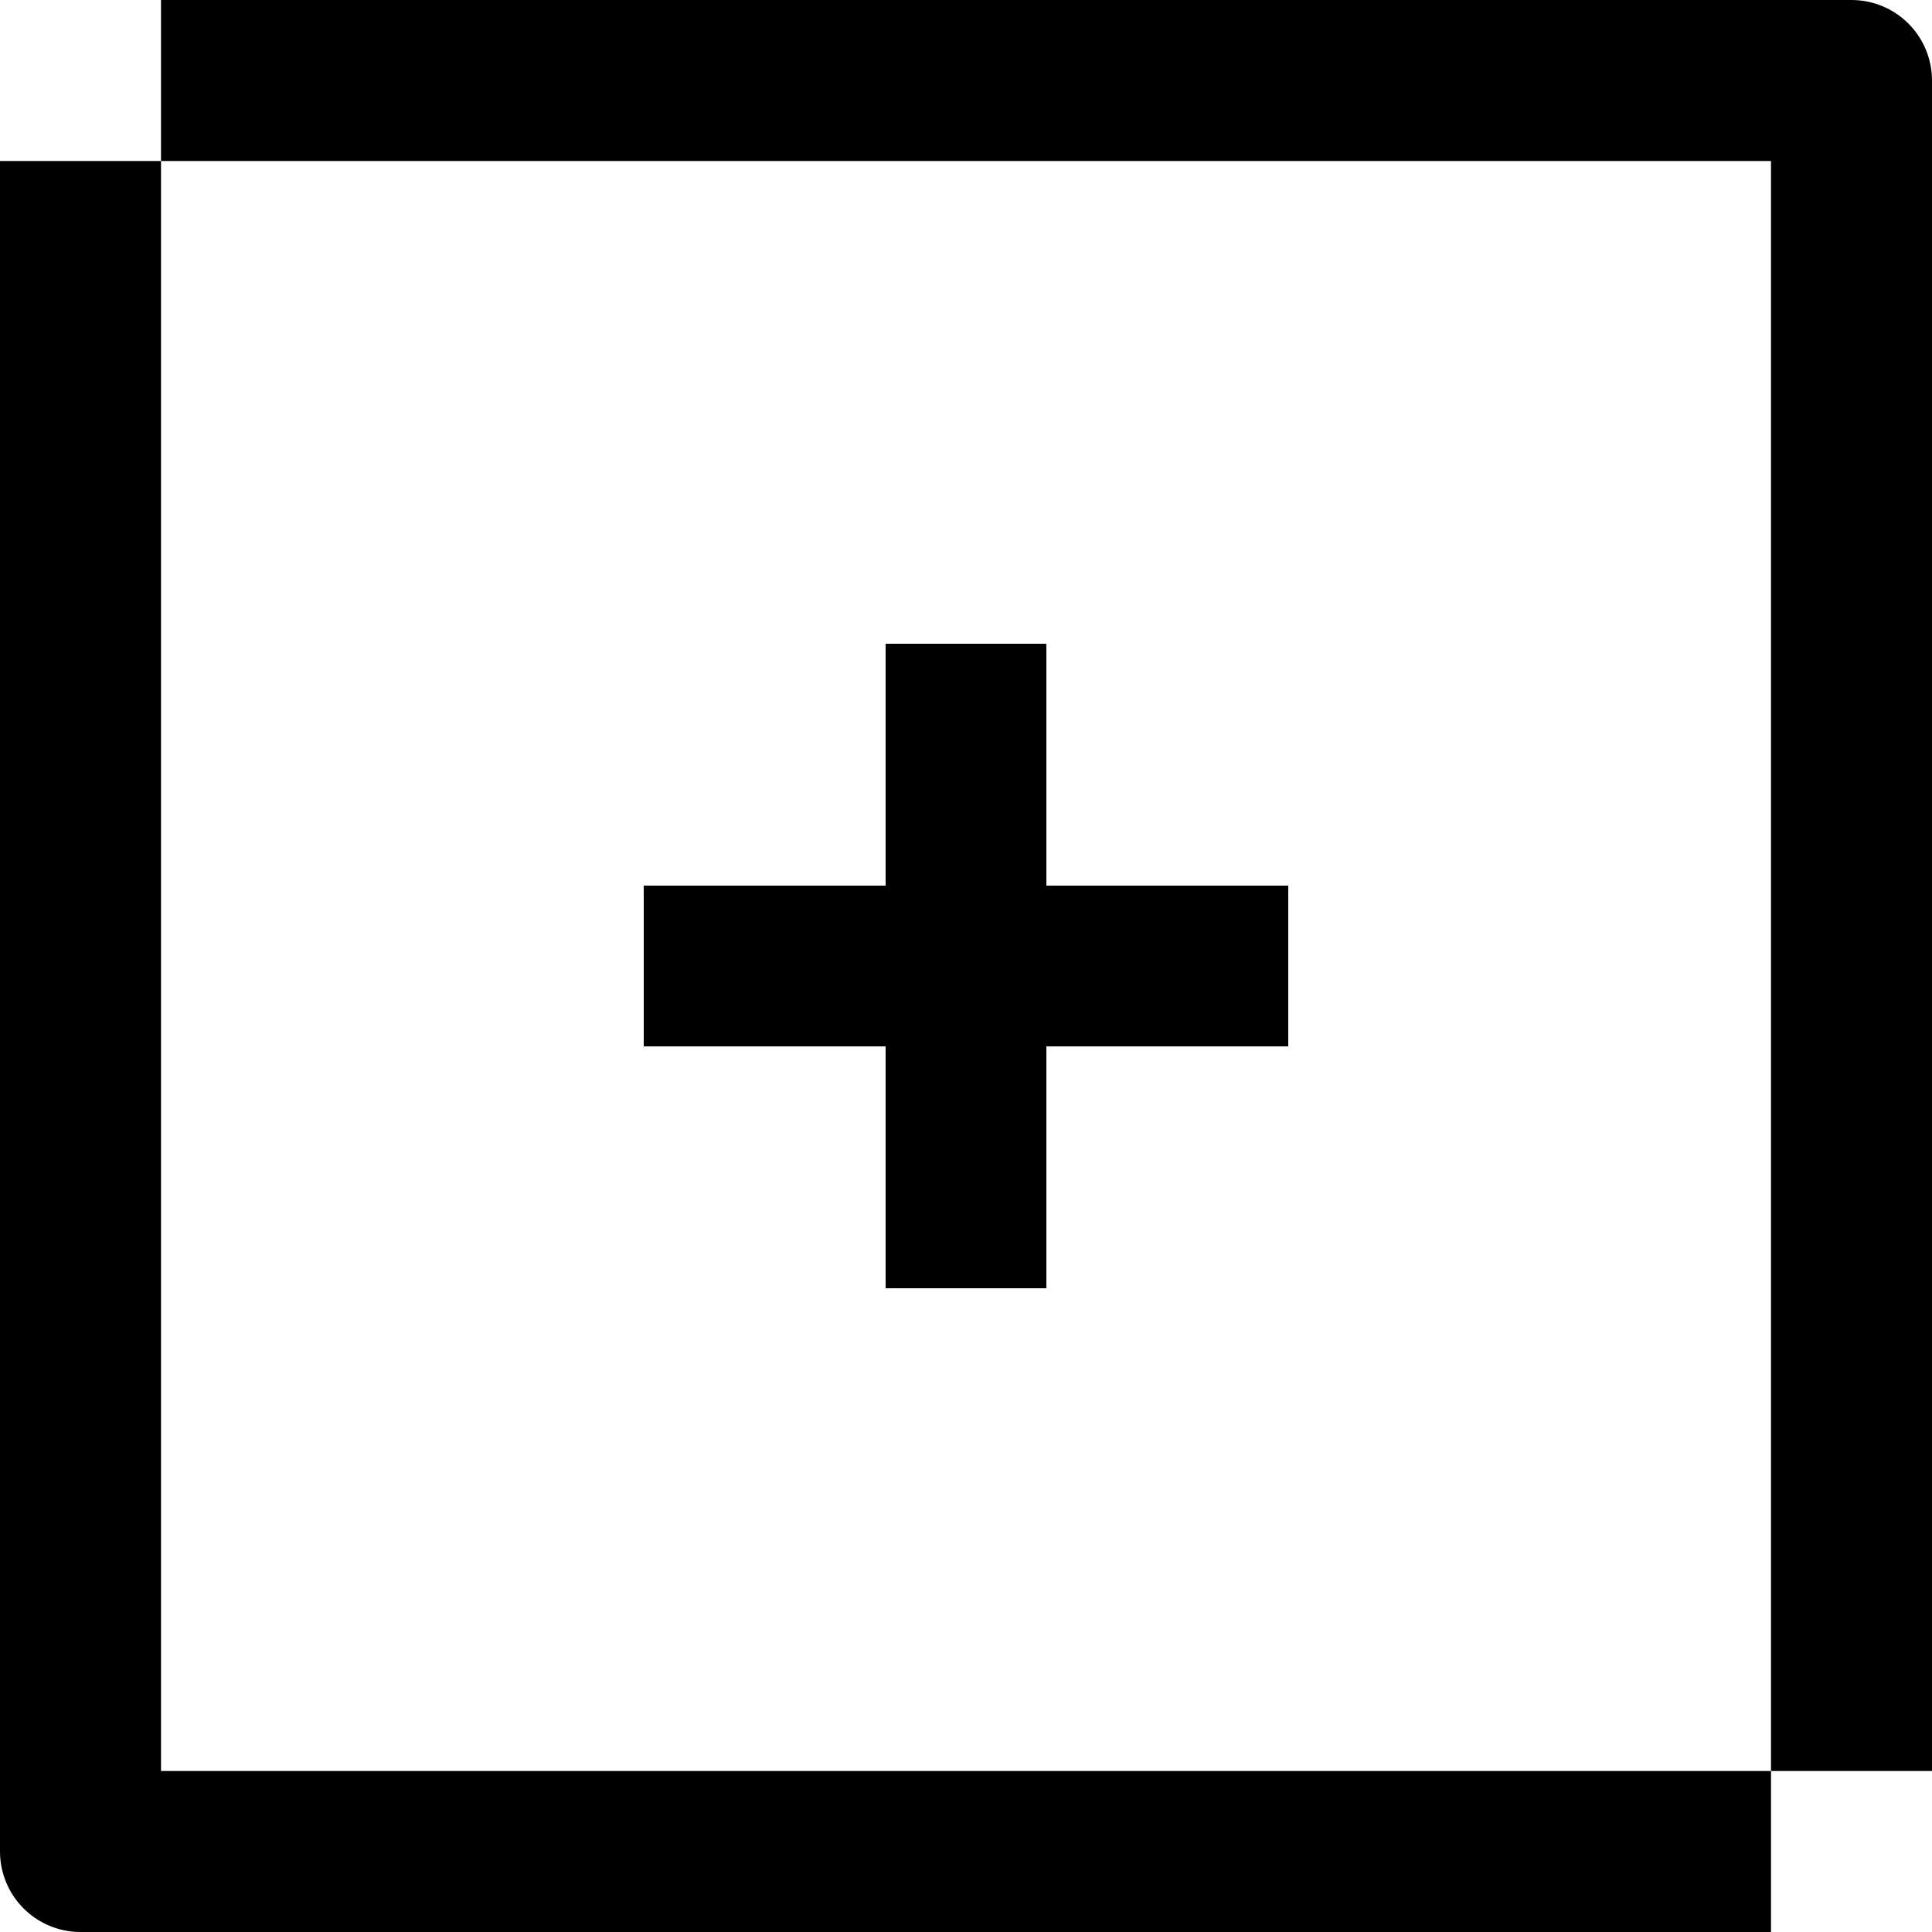
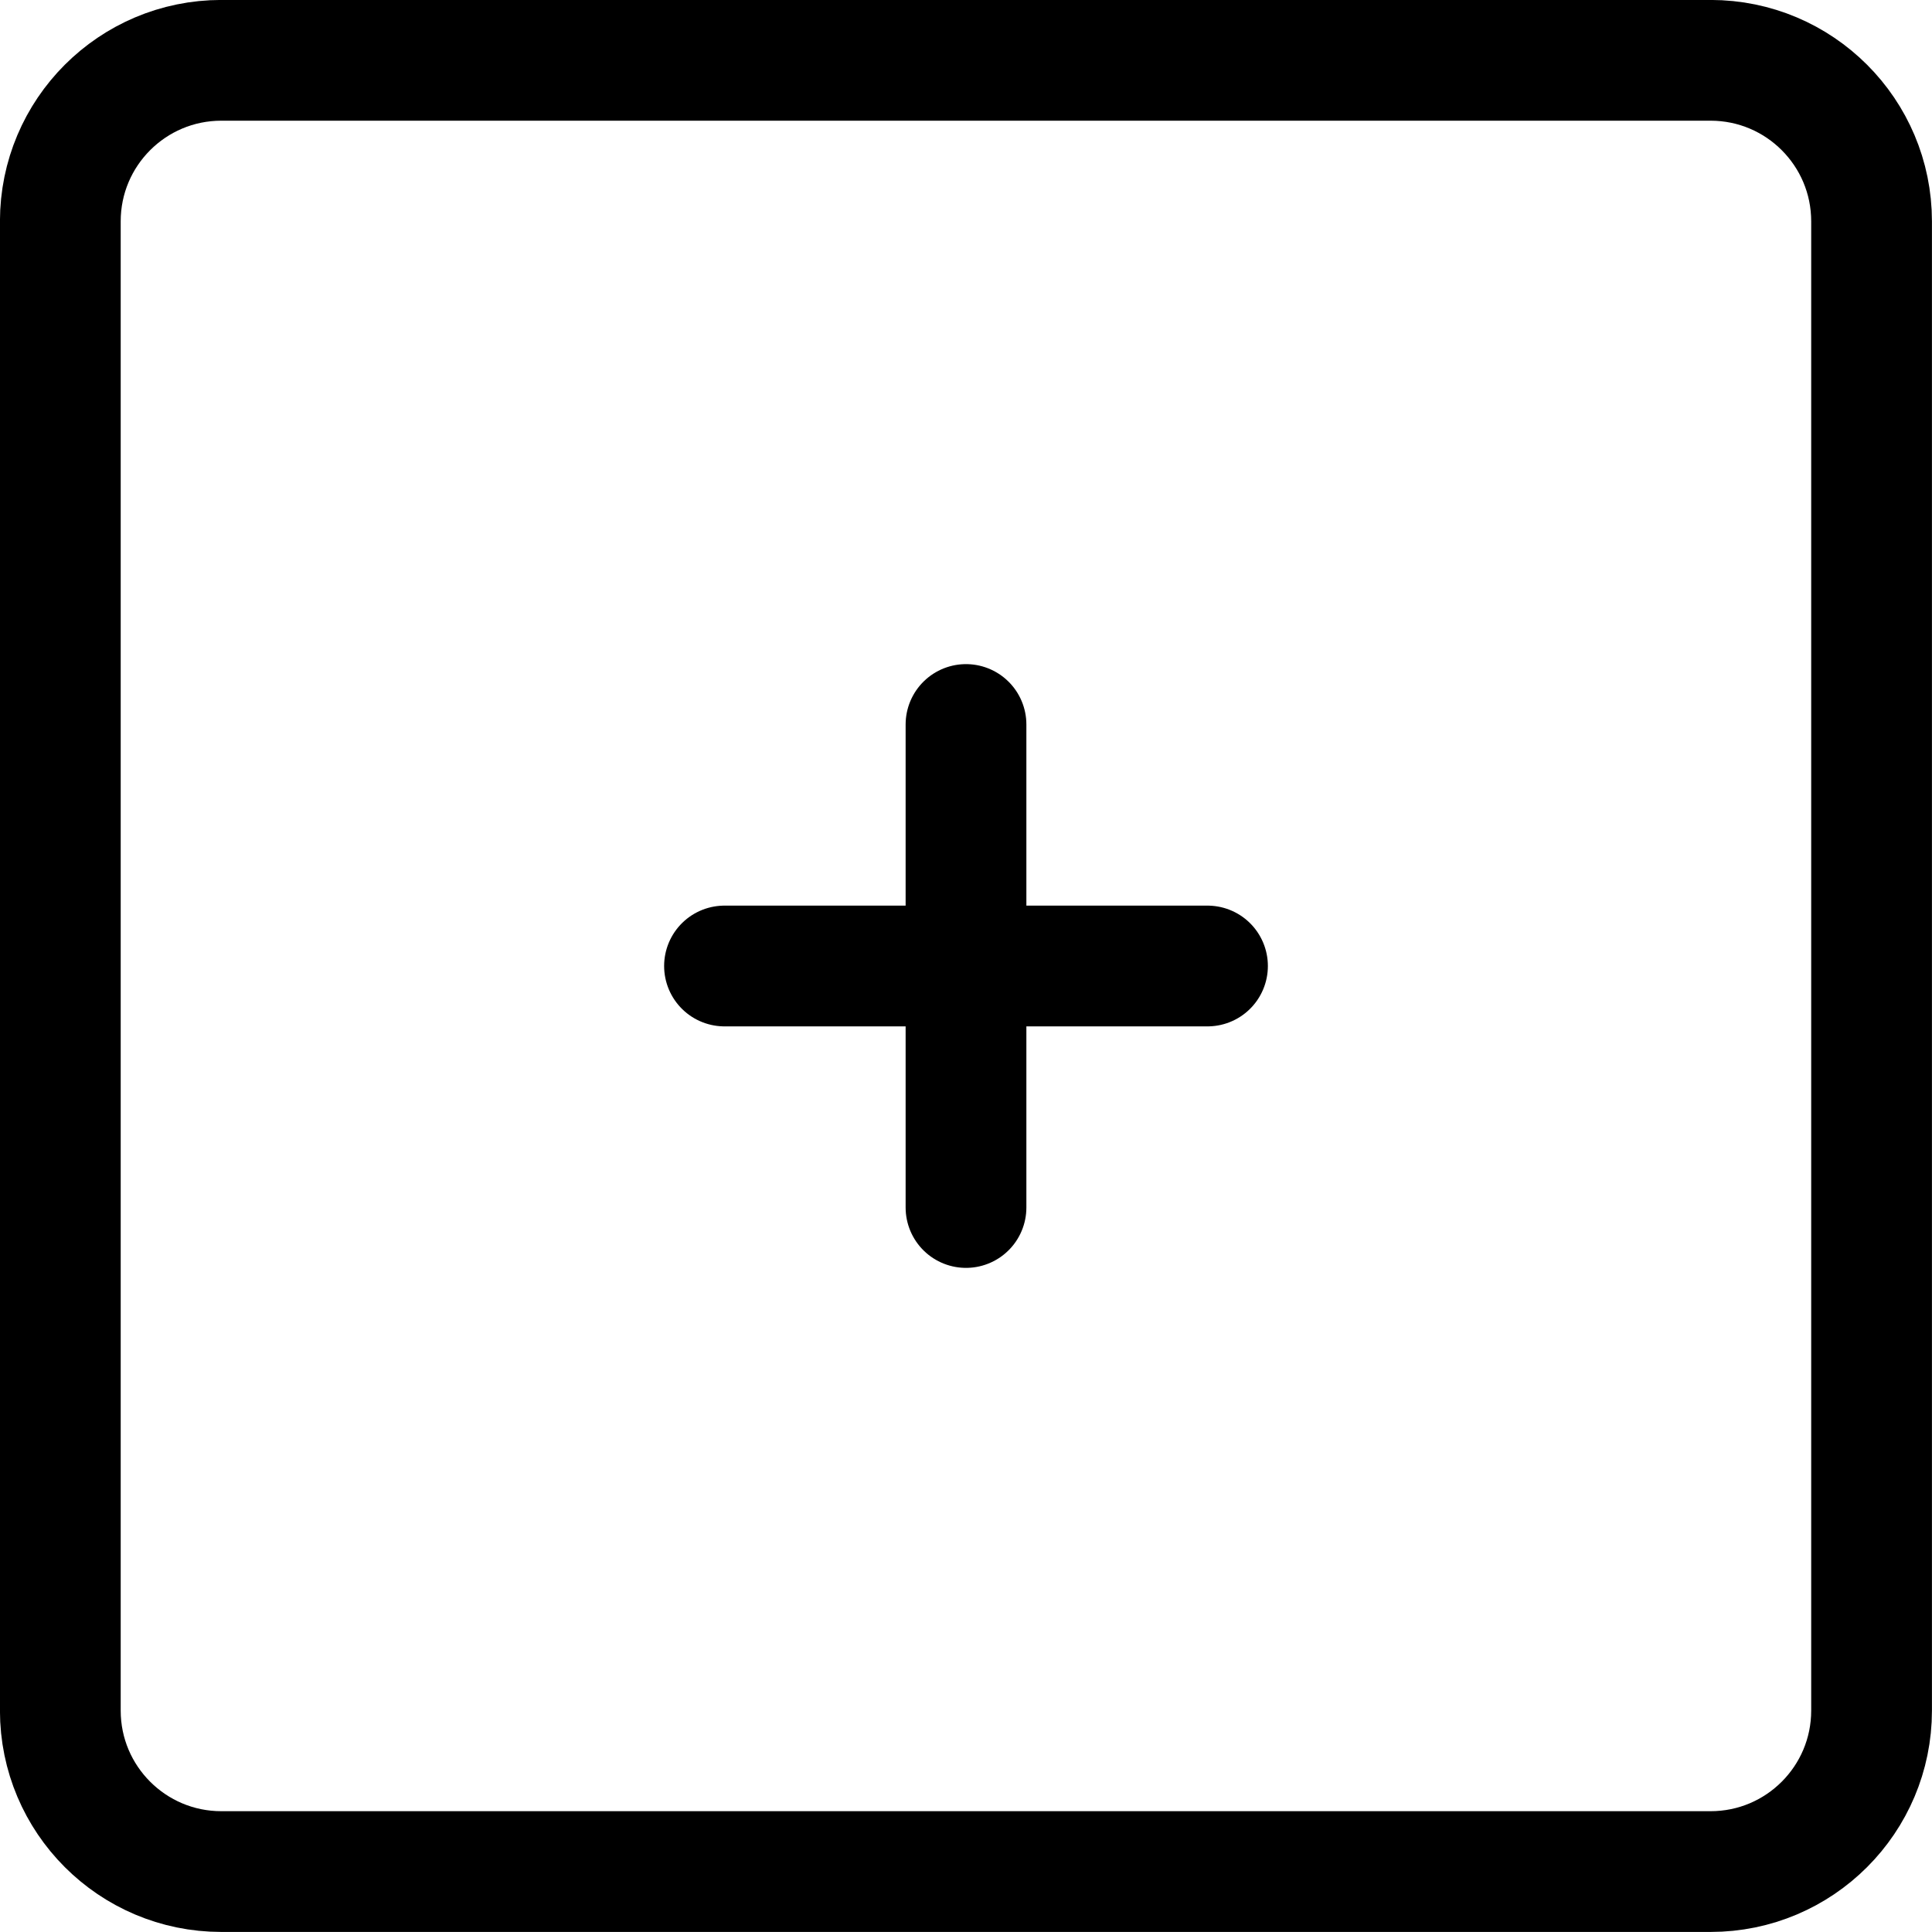
- <svg xmlns="http://www.w3.org/2000/svg" width="100%" height="100%" viewBox="0 0 18 18" fill="none" stroke="currentColor" stroke-width="1.5">
-   <path d="M 1.5,0.75 L 17.25,0.75 L 17.25,16.5" stroke-linejoin="round" />
-   <path d="M 16.5,17.25 L 0.75,17.25 L 0.75,1.5" stroke-linejoin="round" />
-   <line x1="9" y1="6.75" x2="9" y2="11.25" stroke-linecap="square" shape-rendering="crispEdges" />
-   <line x1="6.75" y1="9" x2="11.25" y2="9" stroke-linecap="square" shape-rendering="crispEdges" />
+ <svg xmlns="http://www.w3.org/2000/svg" width="100%" height="100%" viewBox="0 0 18 18" fill="none" stroke="currentColor" stroke-width="1.125" stroke-linecap="round" stroke-linejoin="round">
+   <rect x="0.562" y="0.562" width="16.875" height="16.875" rx="1.5" />
+   <line x1="9" y1="6.75" x2="9" y2="11.25" />
+   <line x1="6.75" y1="9" x2="11.25" y2="9" />
</svg>
